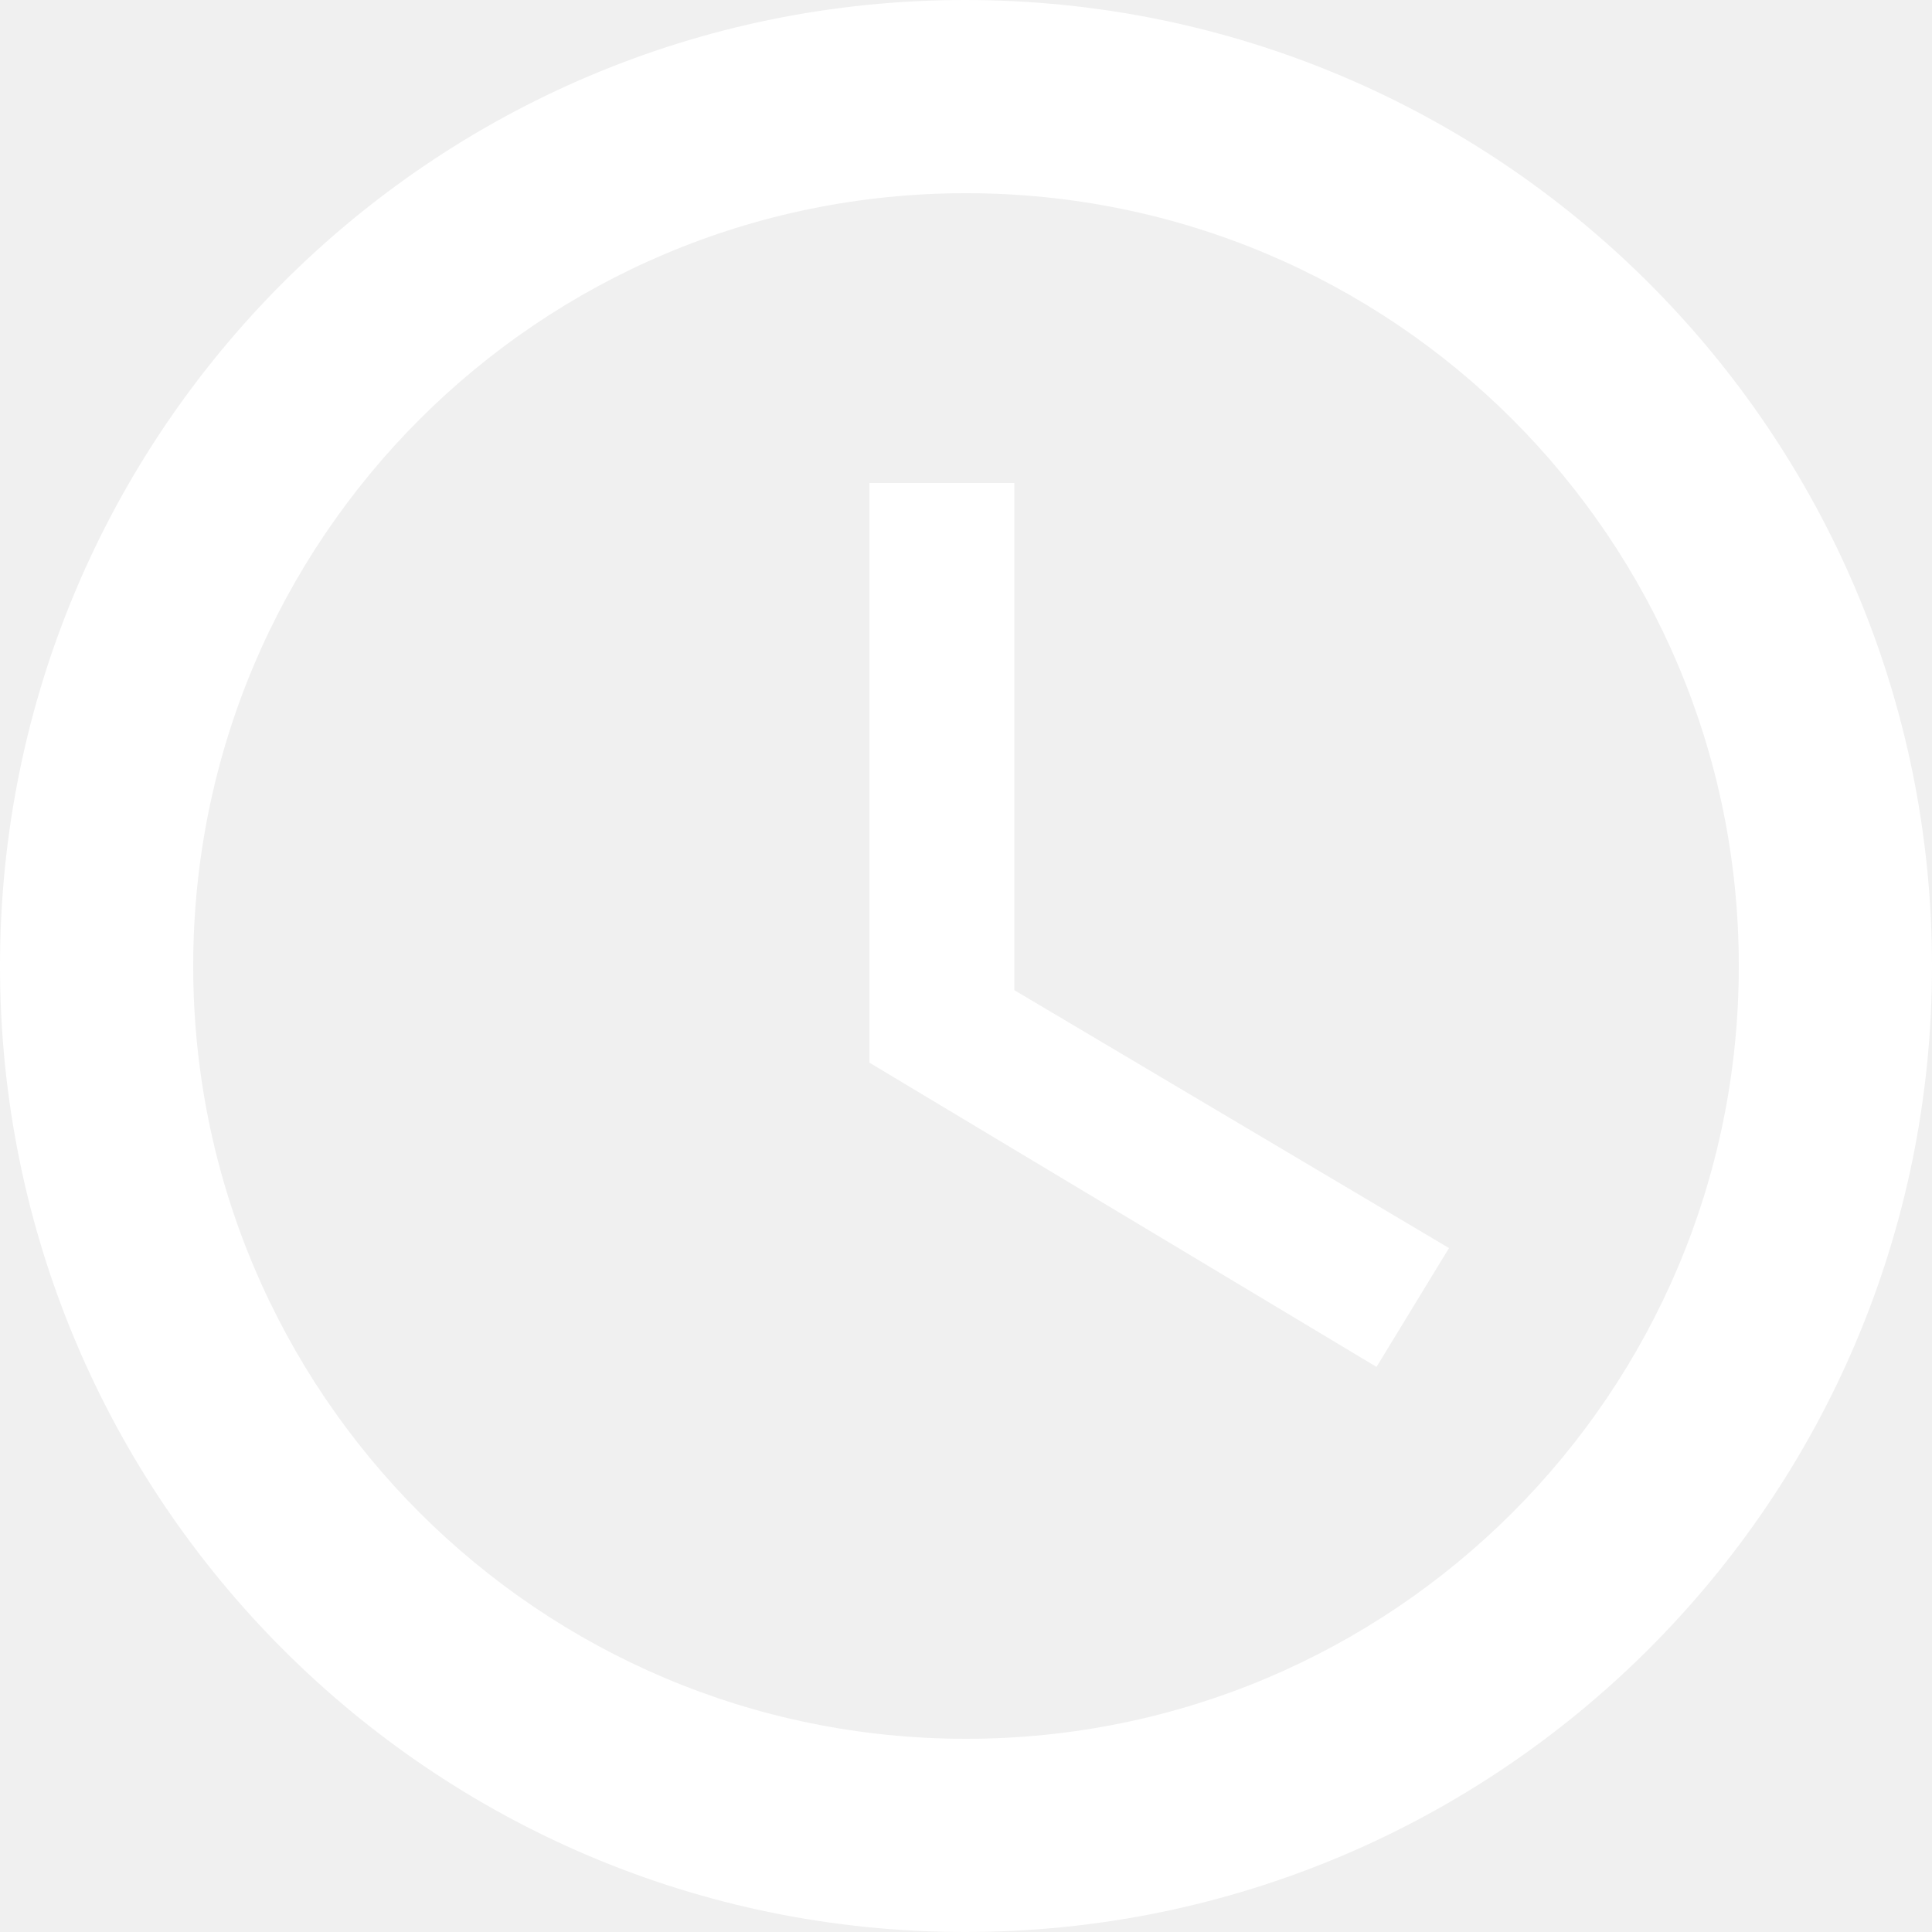
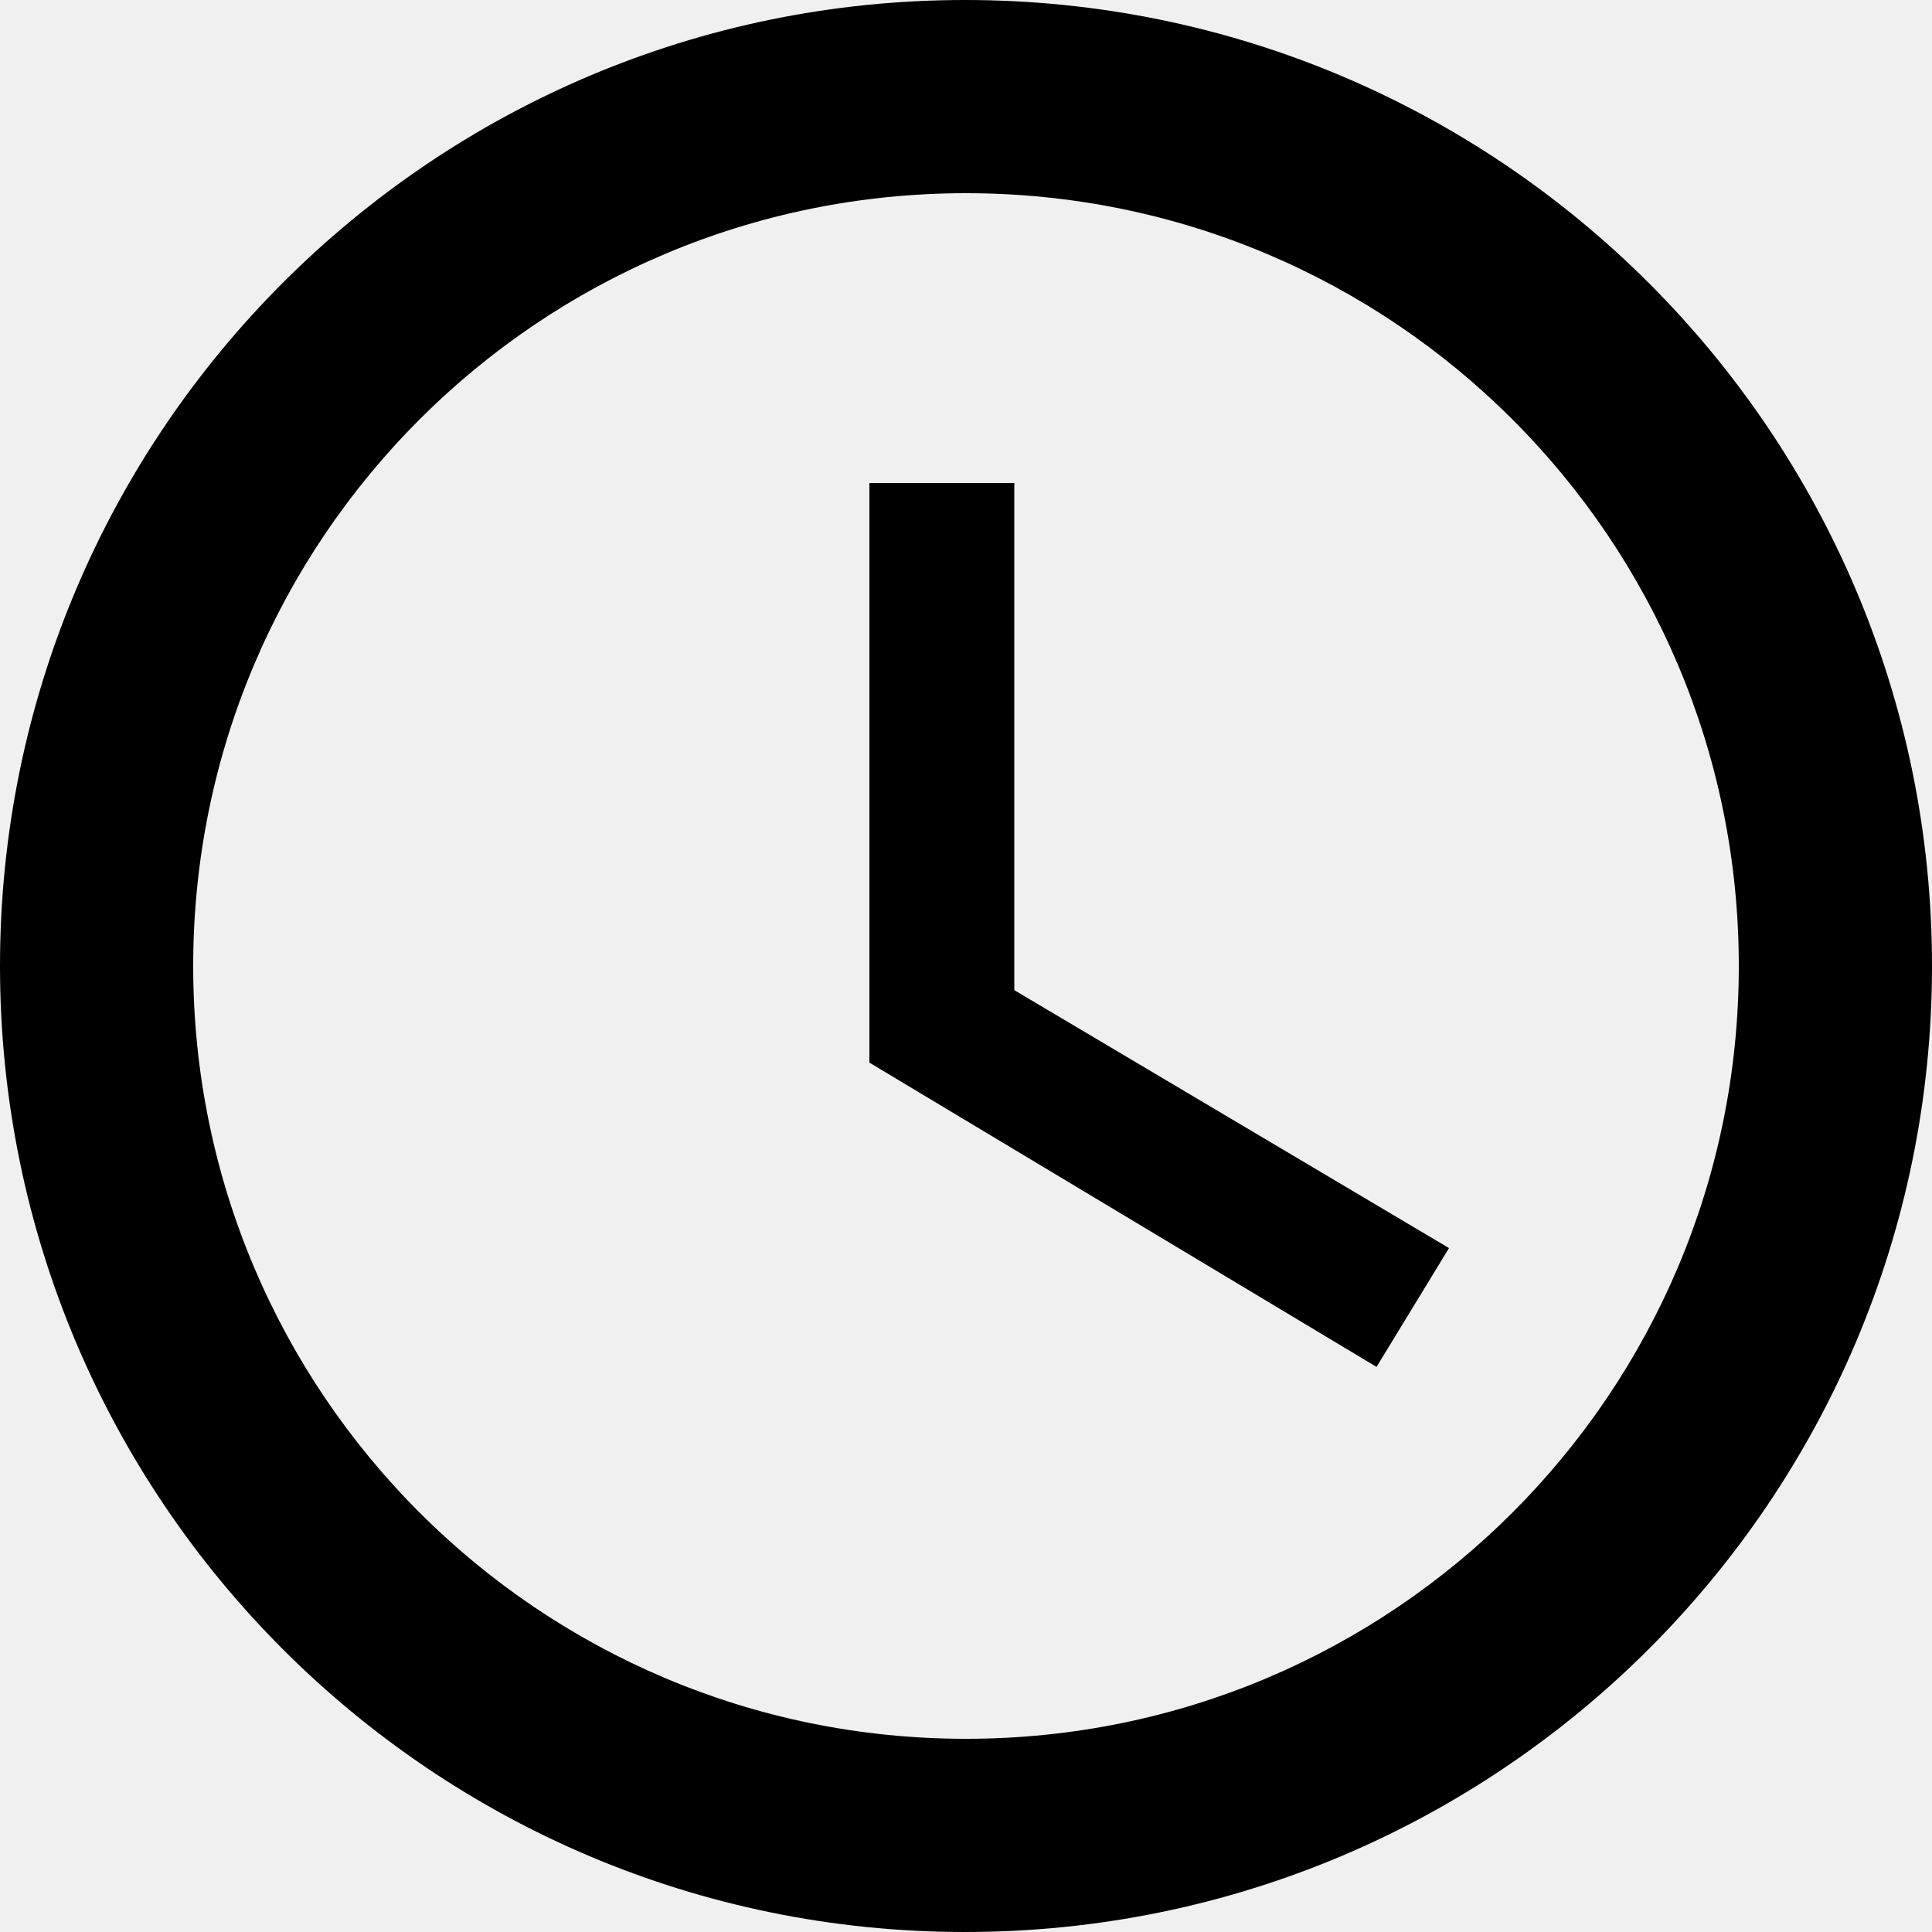
<svg xmlns="http://www.w3.org/2000/svg" width="20" height="20" viewBox="0 0 20 20">
  <g fill="none" fill-rule="evenodd">
    <path d="M-2-2h24v24H-2z" />
-     <path d="M9.99 0C4.47 0 0 4.48 0 10s4.47 10 9.99 10C15.52 20 20 15.52 20 10S15.52 0 9.99 0zM10 18c-4.42 0-8-3.58-8-8s3.58-8 8-8 8 3.58 8 8-3.58 8-8 8z" fill="#FFF" fill-rule="nonzero" />
-     <path fill="#FFF" fill-rule="nonzero" d="M10.5 5H9v6l5.25 3.15.75-1.23-4.5-2.67z" />
+     <path d="M9.99 0C4.47 0 0 4.48 0 10s4.47 10 9.99 10C15.52 20 20 15.52 20 10S15.52 0 9.99 0zM10 18c-4.42 0-8-3.58-8-8s3.58-8 8-8 8 3.58 8 8-3.58 8-8 8z" fill="#000" fill-rule="nonzero" />
+     <path fill="#000" fill-rule="nonzero" d="M10.5 5H9v6l5.25 3.15.75-1.23-4.5-2.67z" />
  </g>
</svg>
